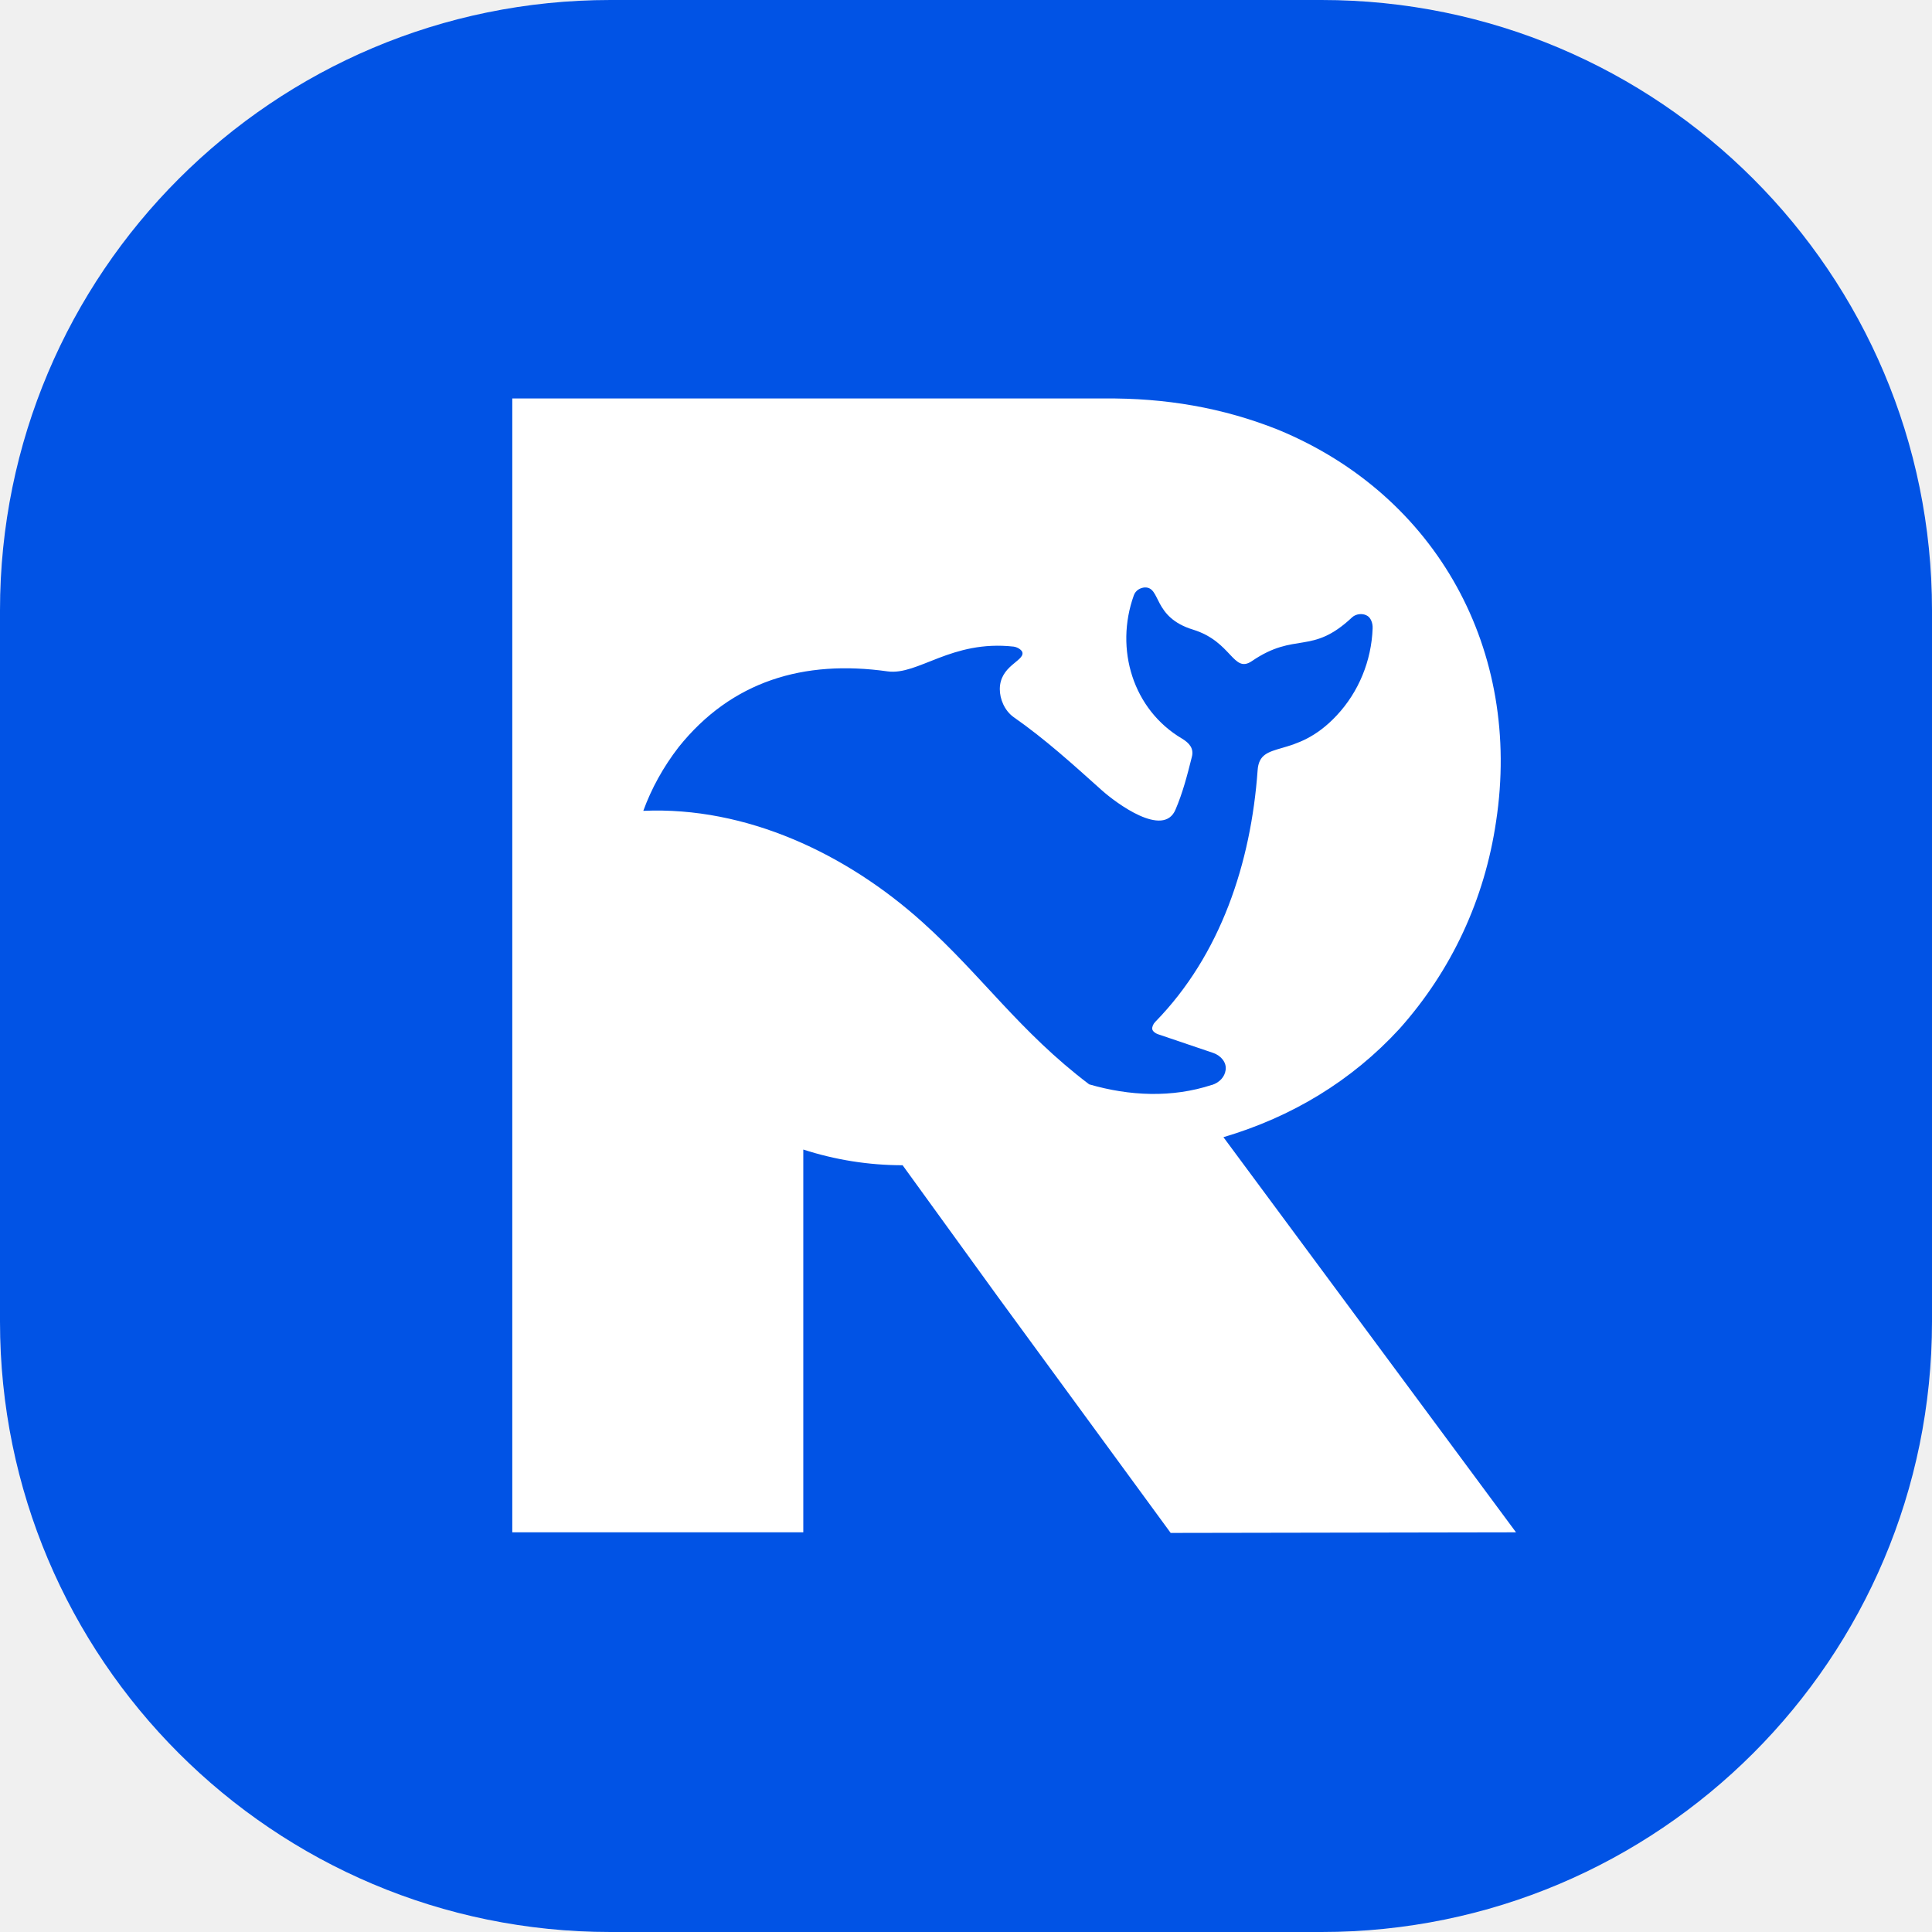
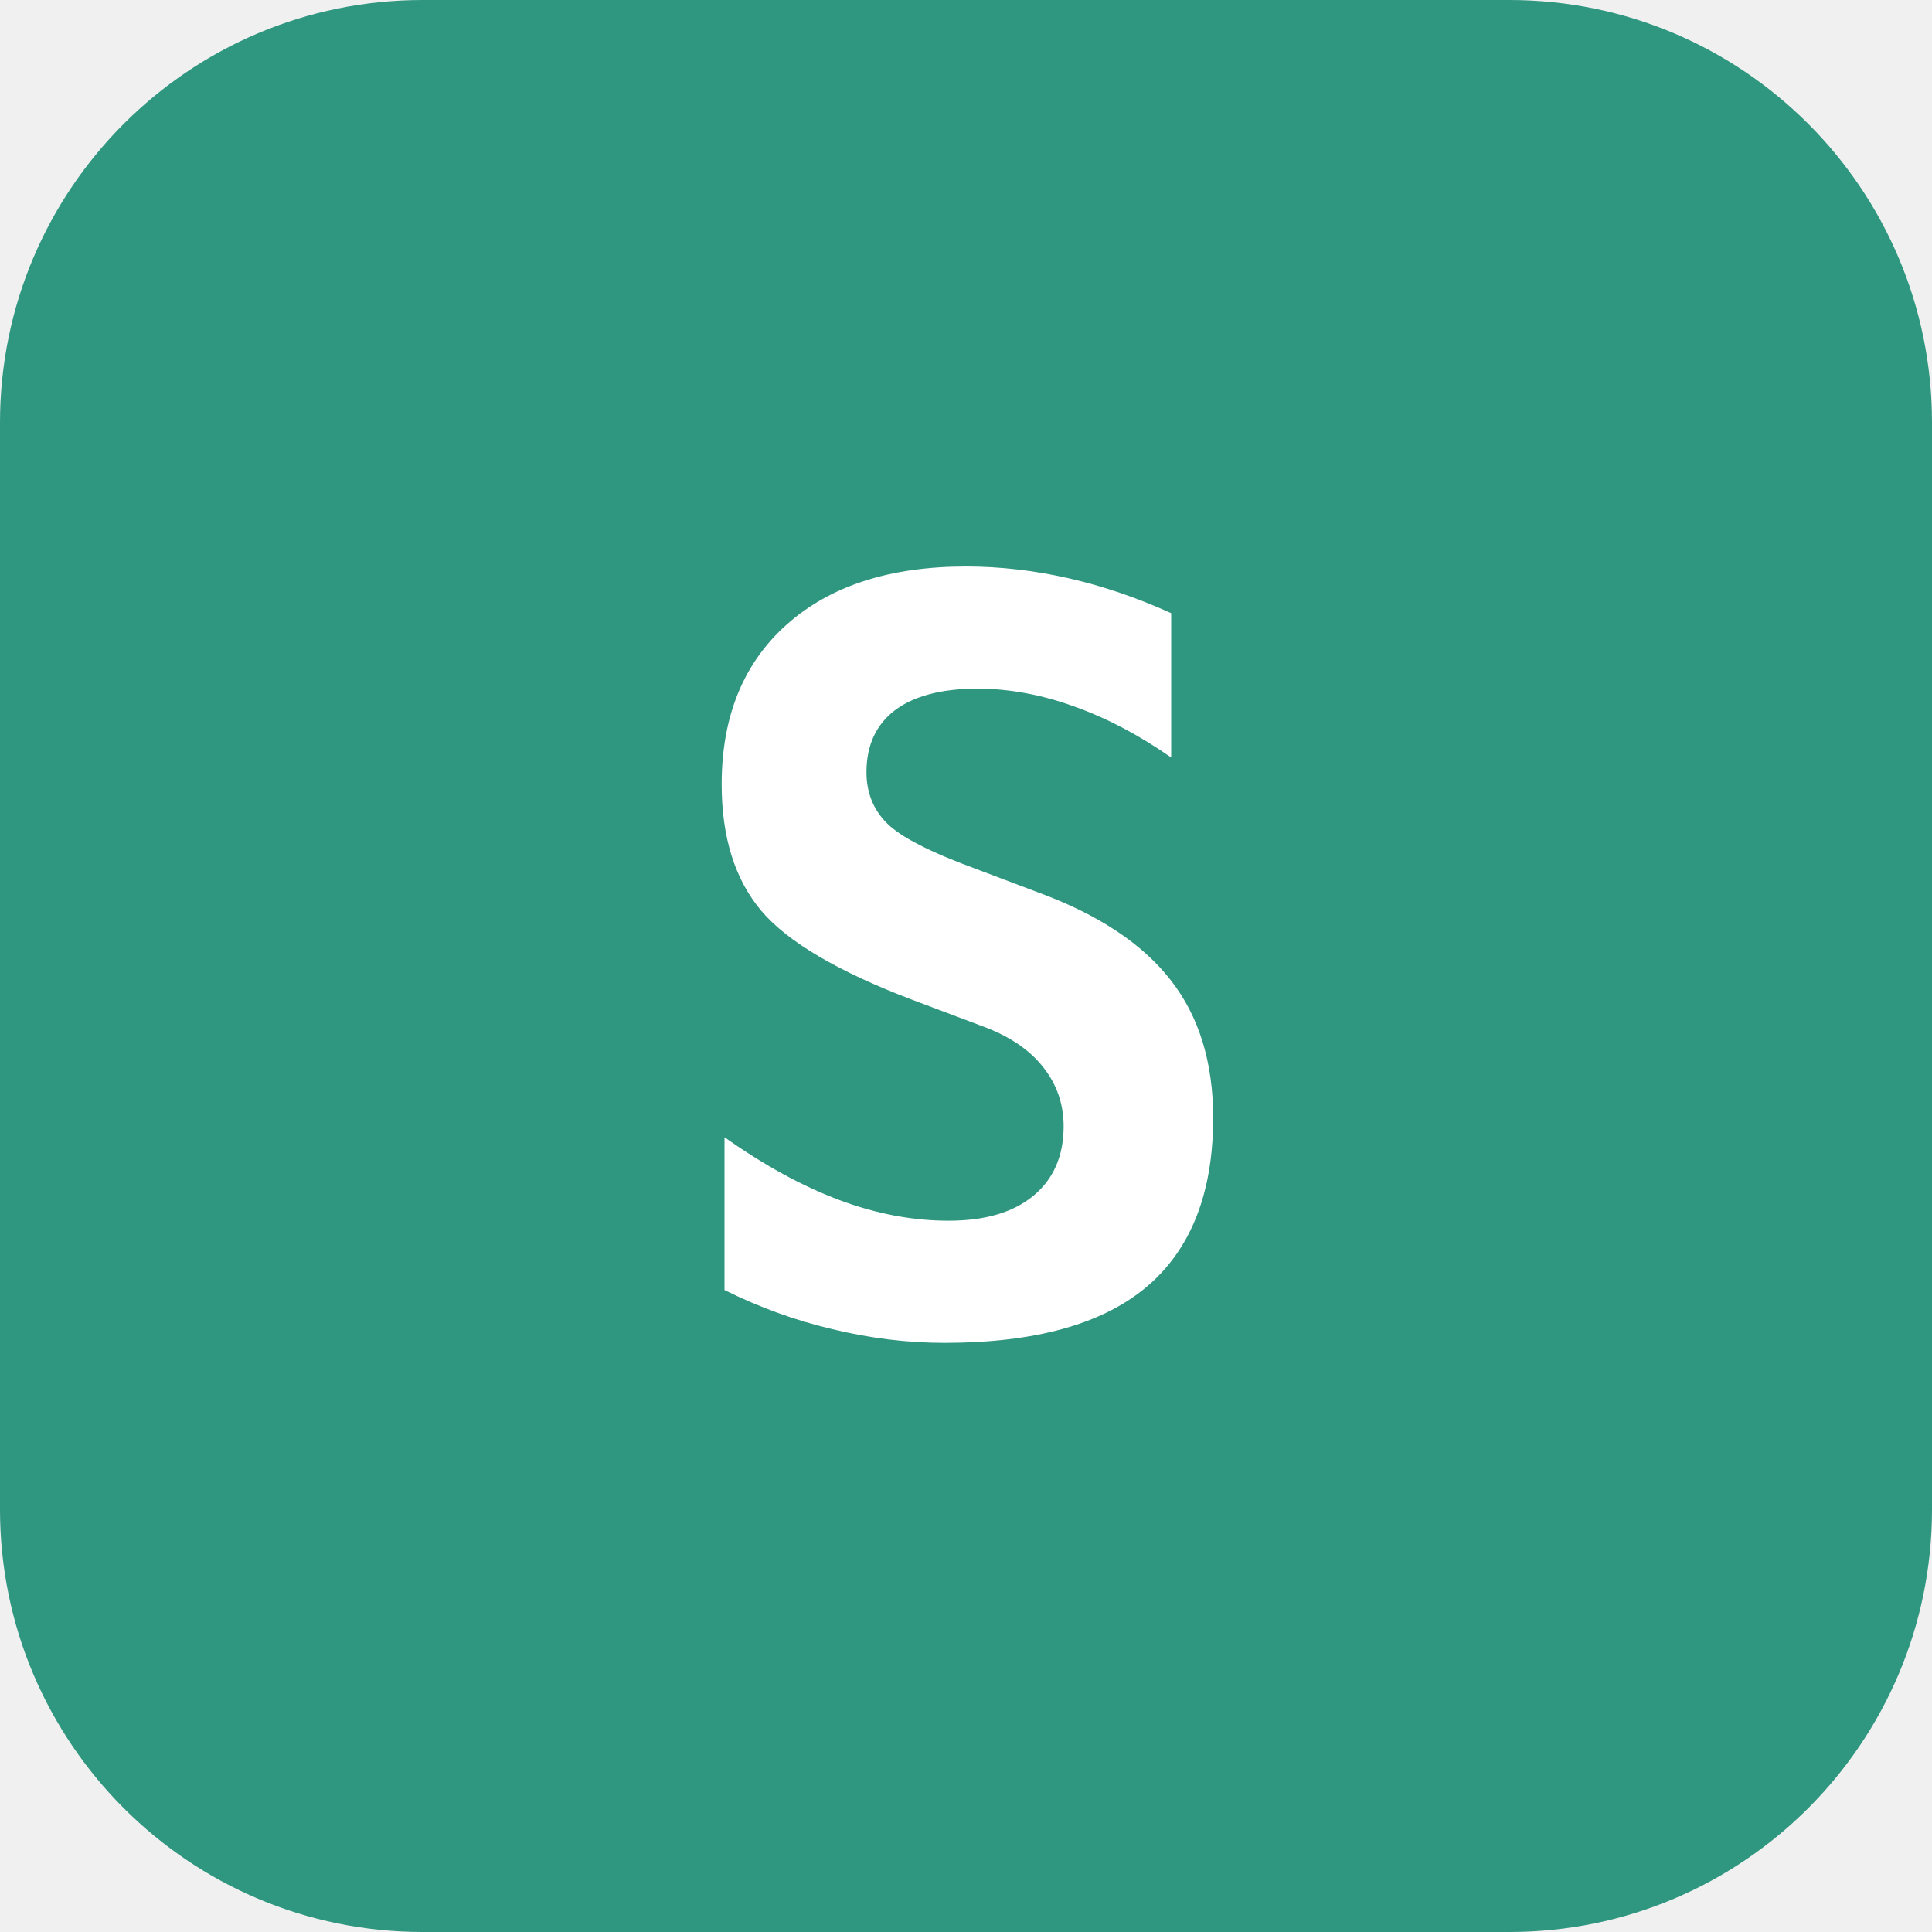
- <svg xmlns="http://www.w3.org/2000/svg" id="_图层_1" data-name=" 图层 1" viewBox="0 0 64 64">
+ <svg xmlns="http://www.w3.org/2000/svg" viewBox="0 0 64 64">
  <defs>
    <style>
-       .cls-1 {
-         fill: #fff;
-       }
- 
-       .cls-2 {
-         fill: #0153e5;
-       }
+       .bg { fill: #2F967F; }
+       .fg { fill: #ffffff; }
    </style>
  </defs>
-   <rect class="cls-2" y="0" width="64" height="64" rx="20.22" ry="20.22" />
-   <path class="cls-1" d="M40.53,37.67h0c2.26-.67,4.24-1.86,5.83-3.59h0c1.73-1.94,2.82-4.29,3.2-6.87.86-5.64-1.94-10.79-7.21-12.97-1.85-.74-3.76-1.06-5.78-1.04h-19.6v37.56h9.64v-12.68c1.05.34,2.16.52,3.29.52l3.15,4.35,5.73,7.83,11.44-.02-9.7-13.1h0ZM40.14,35.94c-1.31.43-2.72.37-4.06-.02-2.3-1.74-3.55-3.6-5.52-5.37-2.52-2.27-5.84-3.84-9.25-3.69.27-.74.66-1.45,1.17-2.11,1.76-2.2,4.16-2.9,6.92-2.51,1.02.14,2.11-1.05,4.18-.82.14.02.28.12.29.2.05.28-.75.44-.75,1.21,0,.32.15.7.45.92,1.06.74,1.97,1.57,2.93,2.43.47.42,2.04,1.59,2.44.64.24-.56.39-1.14.54-1.74.08-.29-.09-.47-.32-.61-1.63-.96-2.24-2.97-1.6-4.75.06-.17.22-.25.36-.26.55-.02.25.99,1.61,1.4,1.28.4,1.32,1.46,1.94,1.04,1.45-.99,1.97-.18,3.32-1.45.14-.13.38-.14.52-.04.09.06.17.22.16.41-.04,1.07-.46,2.1-1.19,2.88-1.39,1.49-2.55.77-2.62,1.82-.22,3.06-1.22,6.11-3.39,8.33-.07.07-.11.17-.1.24.01.07.1.14.19.17l1.83.62c.26.09.45.32.41.57-.03.22-.2.41-.45.49h0Z" />
+   <rect class="bg" y="0" width="64" height="64" rx="14" ry="14" />
+   <text class="fg" x="32" y="44" font-family="monospace" font-size="34" font-weight="700" text-anchor="middle">S</text>
</svg>
